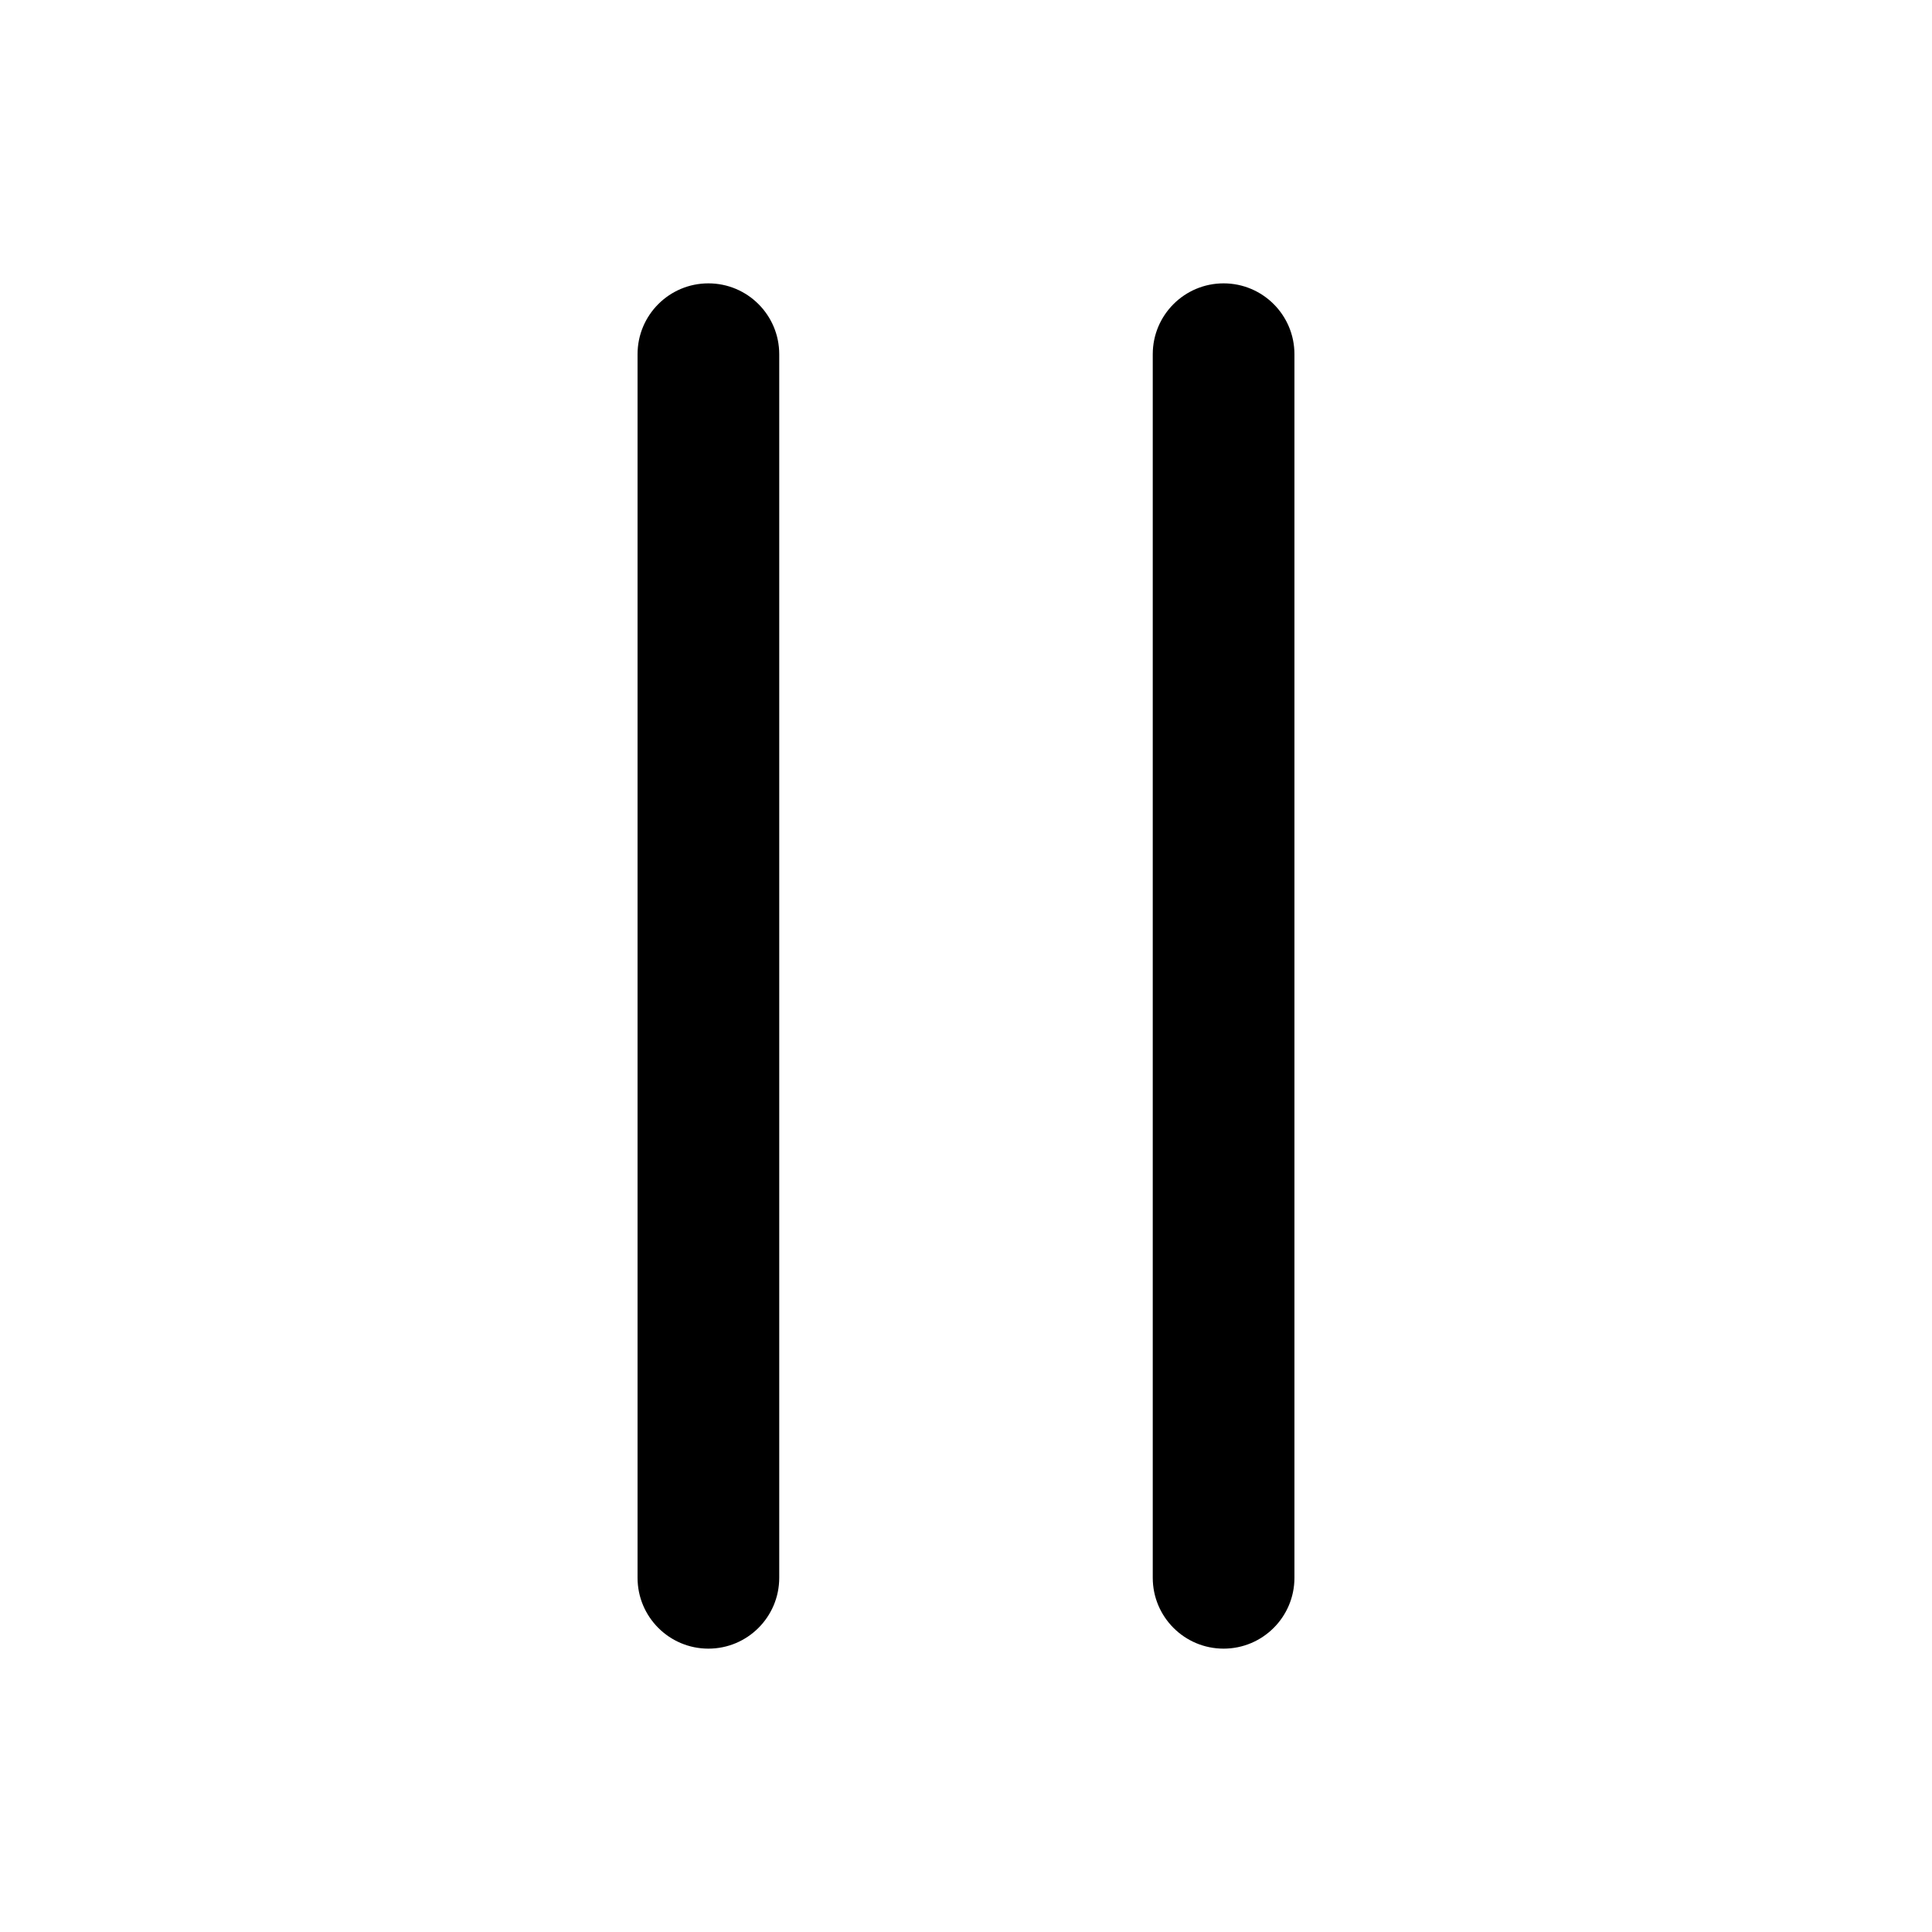
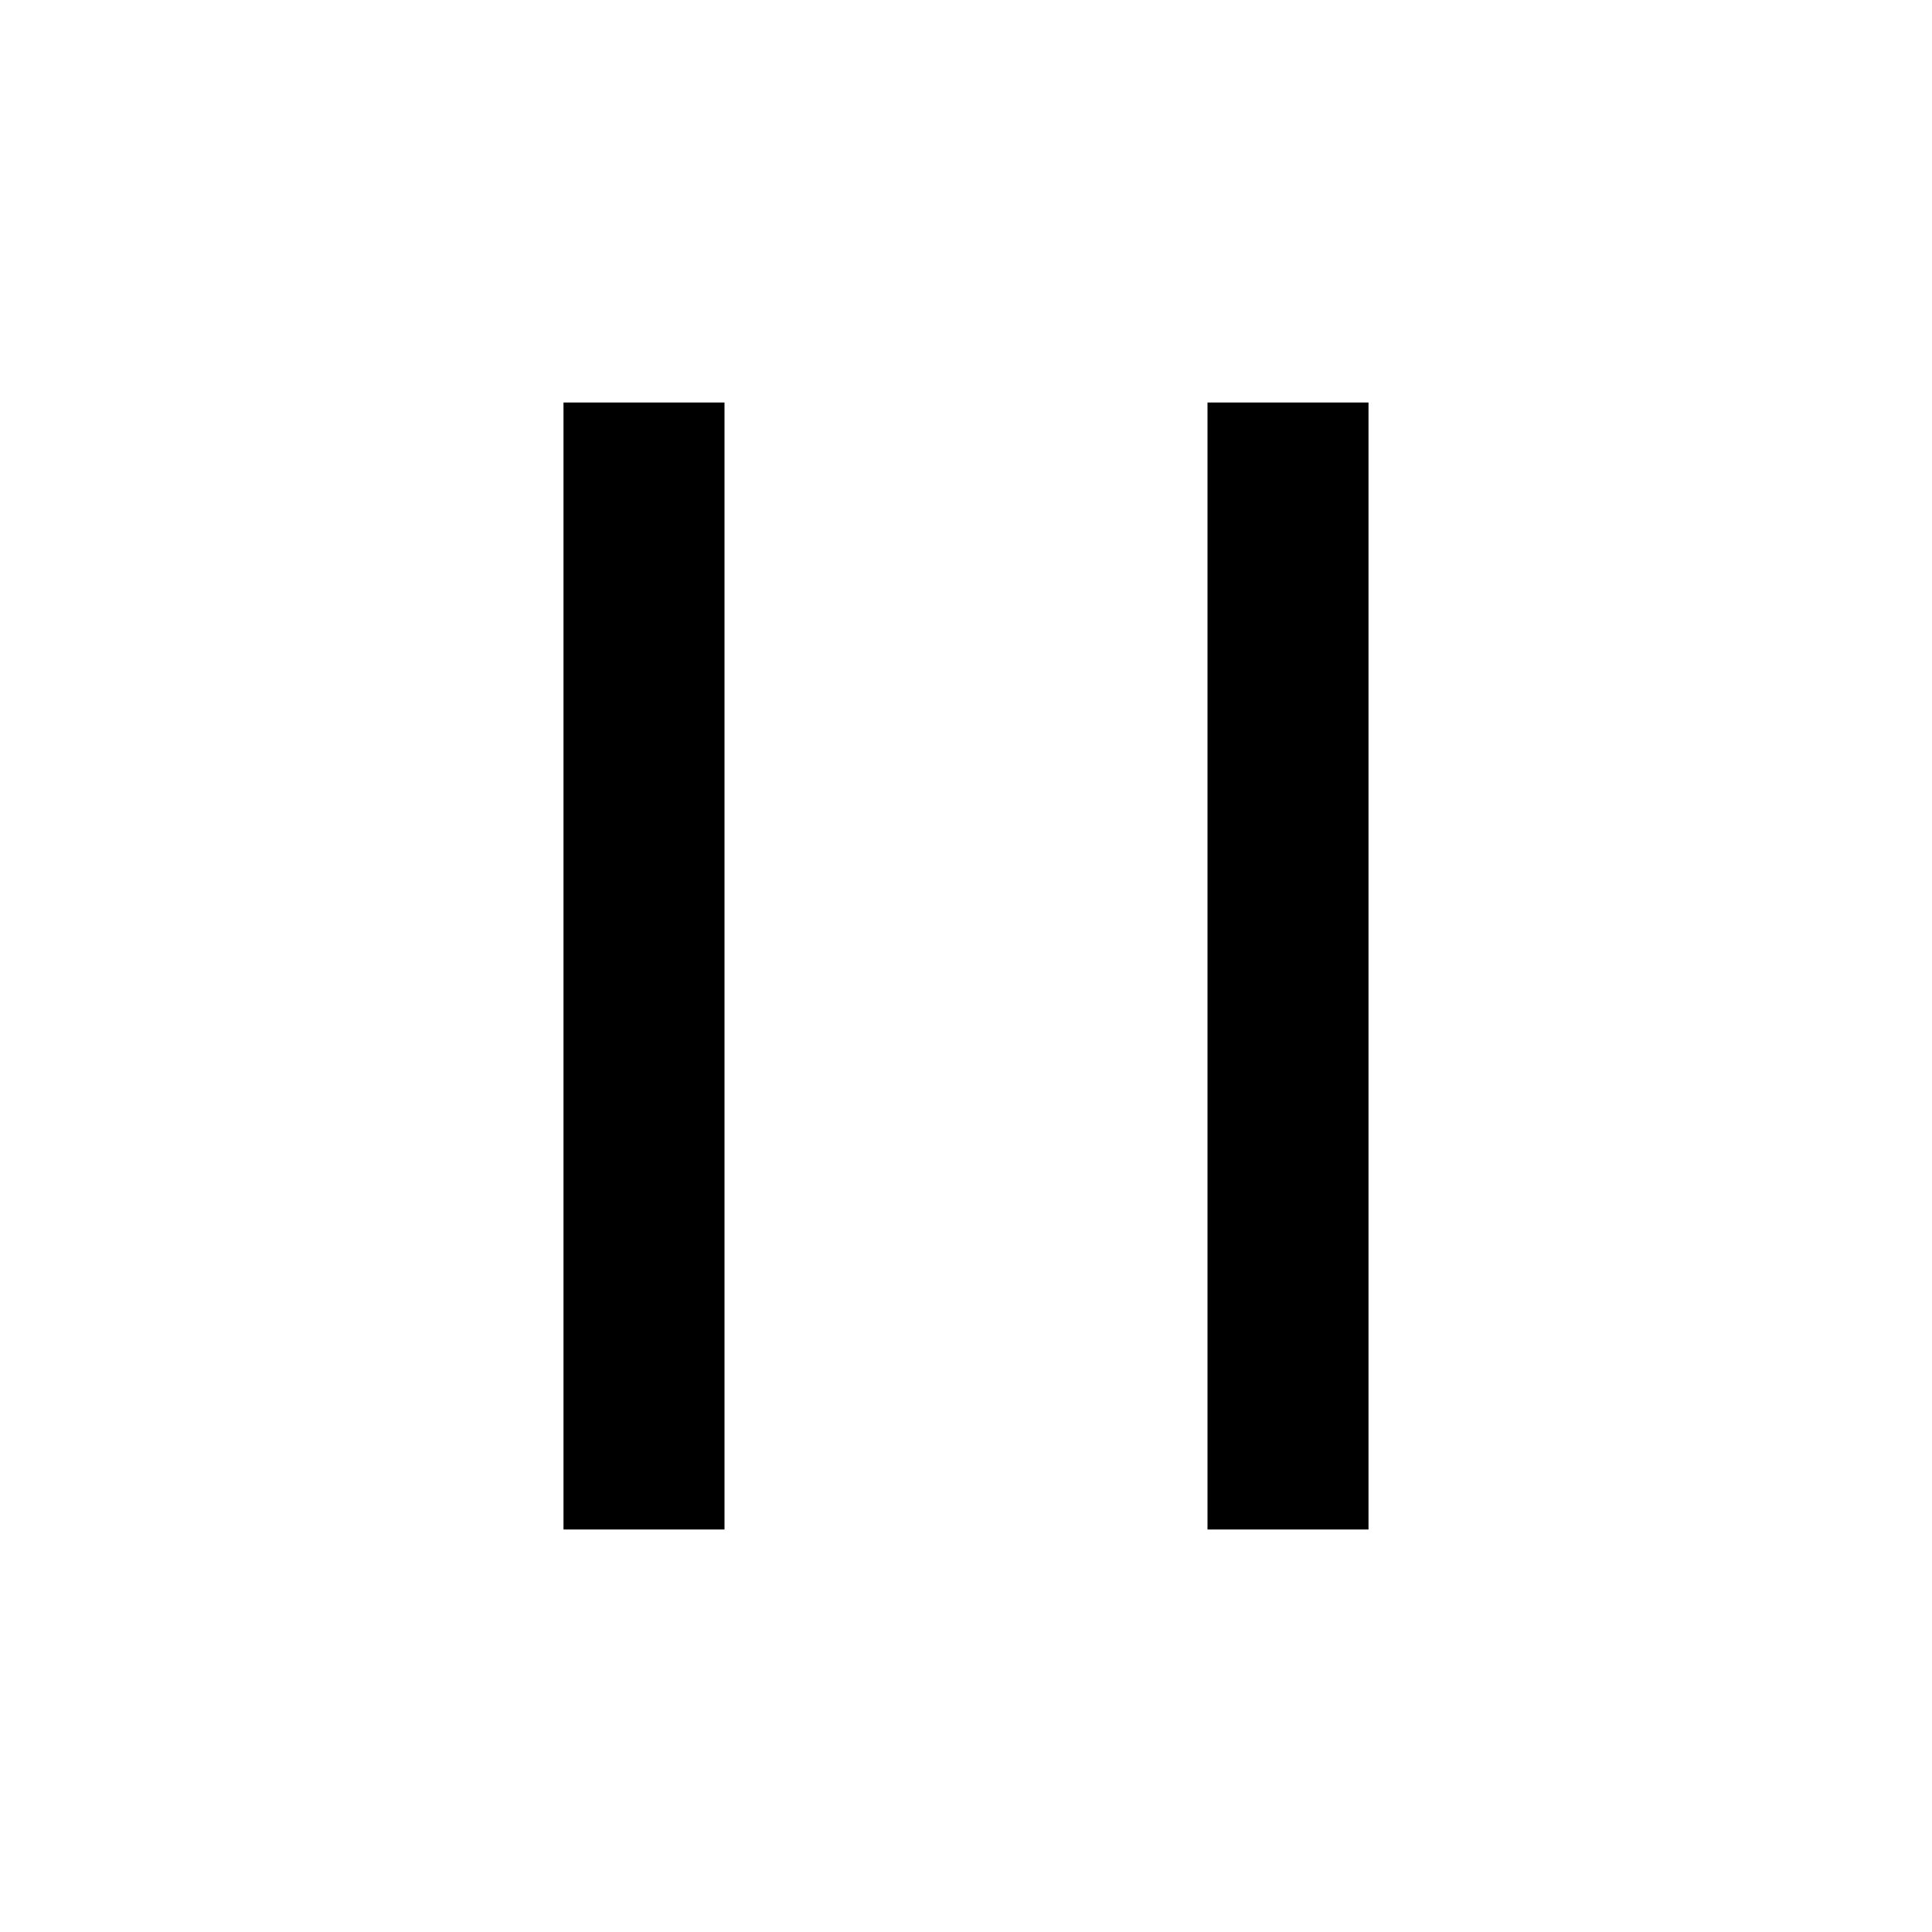
<svg xmlns="http://www.w3.org/2000/svg" width="800" height="800" viewBox="0 0 800 800" fill="none">
-   <path fill="currentColor" fill-rule="evenodd" clip-rule="evenodd" d="M322.664 146.666C322.664 130.466 309.531 117.332 293.331 117.332C277.13 117.332 263.997 130.466 263.997 146.666V653.333C263.997 669.531 277.13 682.667 293.331 682.667C309.531 682.667 322.664 669.531 322.664 653.333V146.666ZM536 146.666C536 130.466 522.865 117.332 506.664 117.332C490.463 117.332 477.331 130.466 477.331 146.666V653.333C477.331 669.531 490.463 682.667 506.664 682.667C522.865 682.667 536 669.531 536 653.333V146.666Z" />
+   <path fill="currentColor" d="M300 633.333H233.333V166.667H300V633.333ZM566.667 166.667H500V633.333H566.667V166.667Z" />
</svg>
